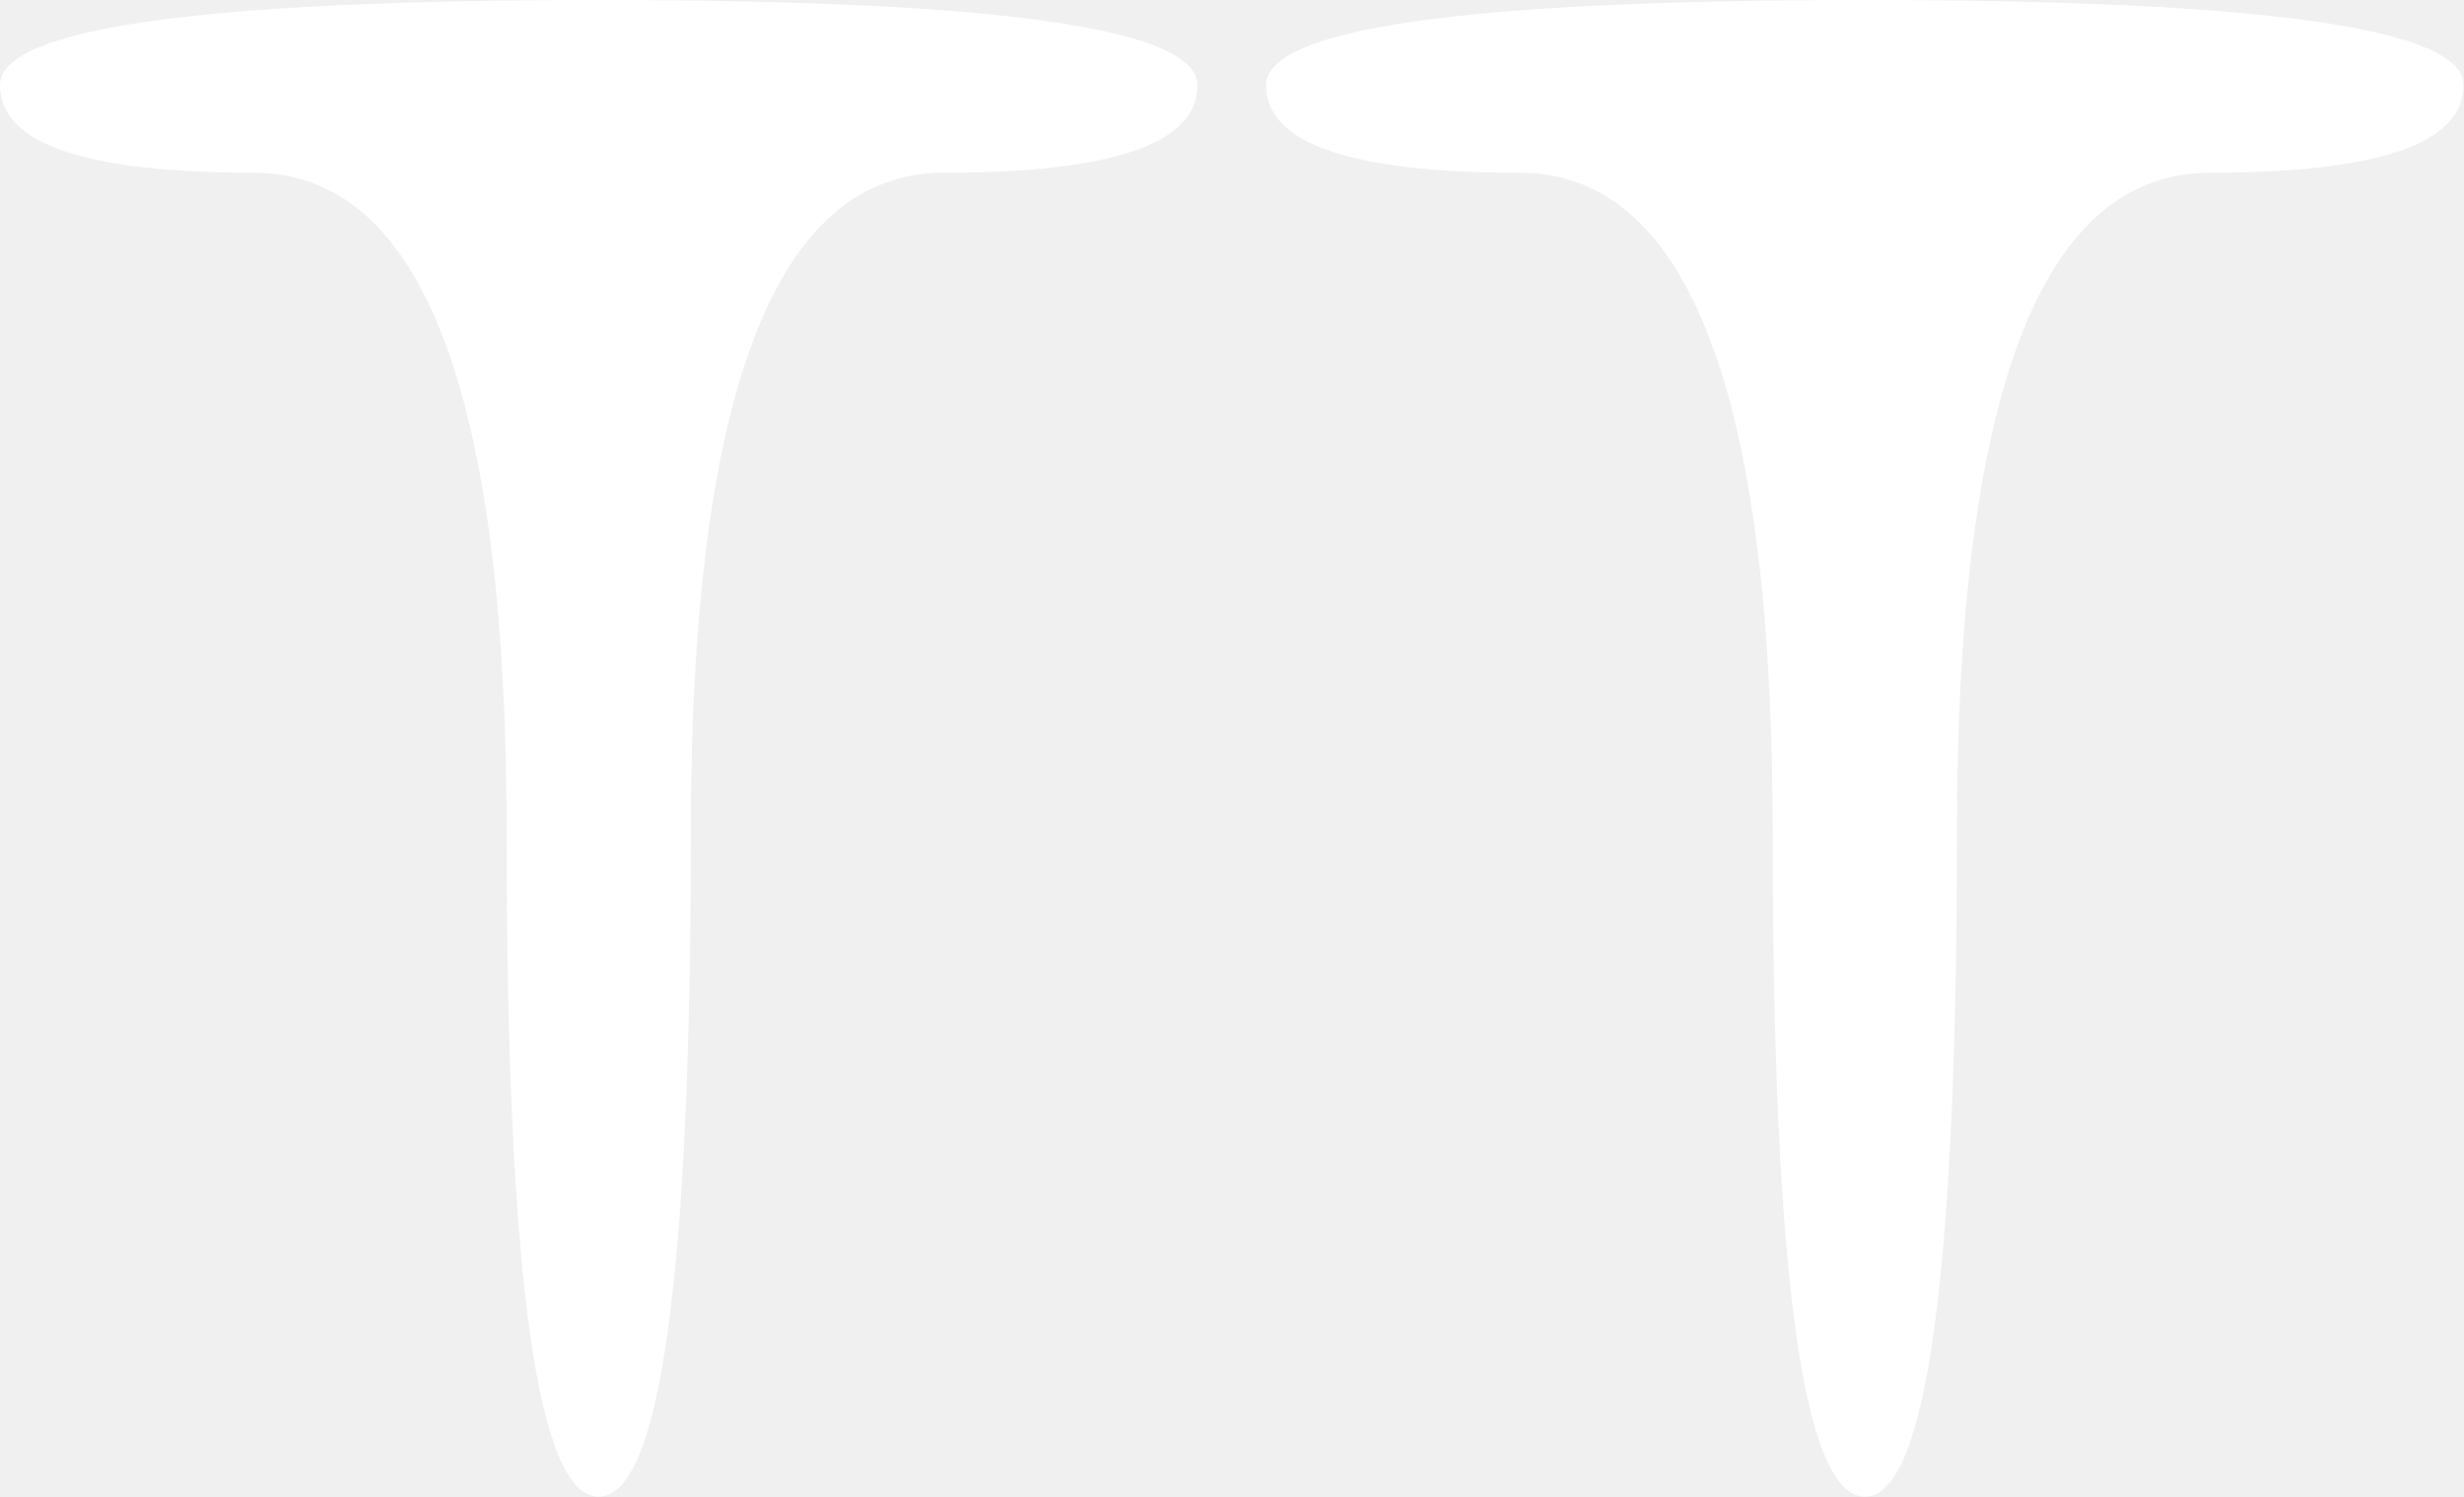
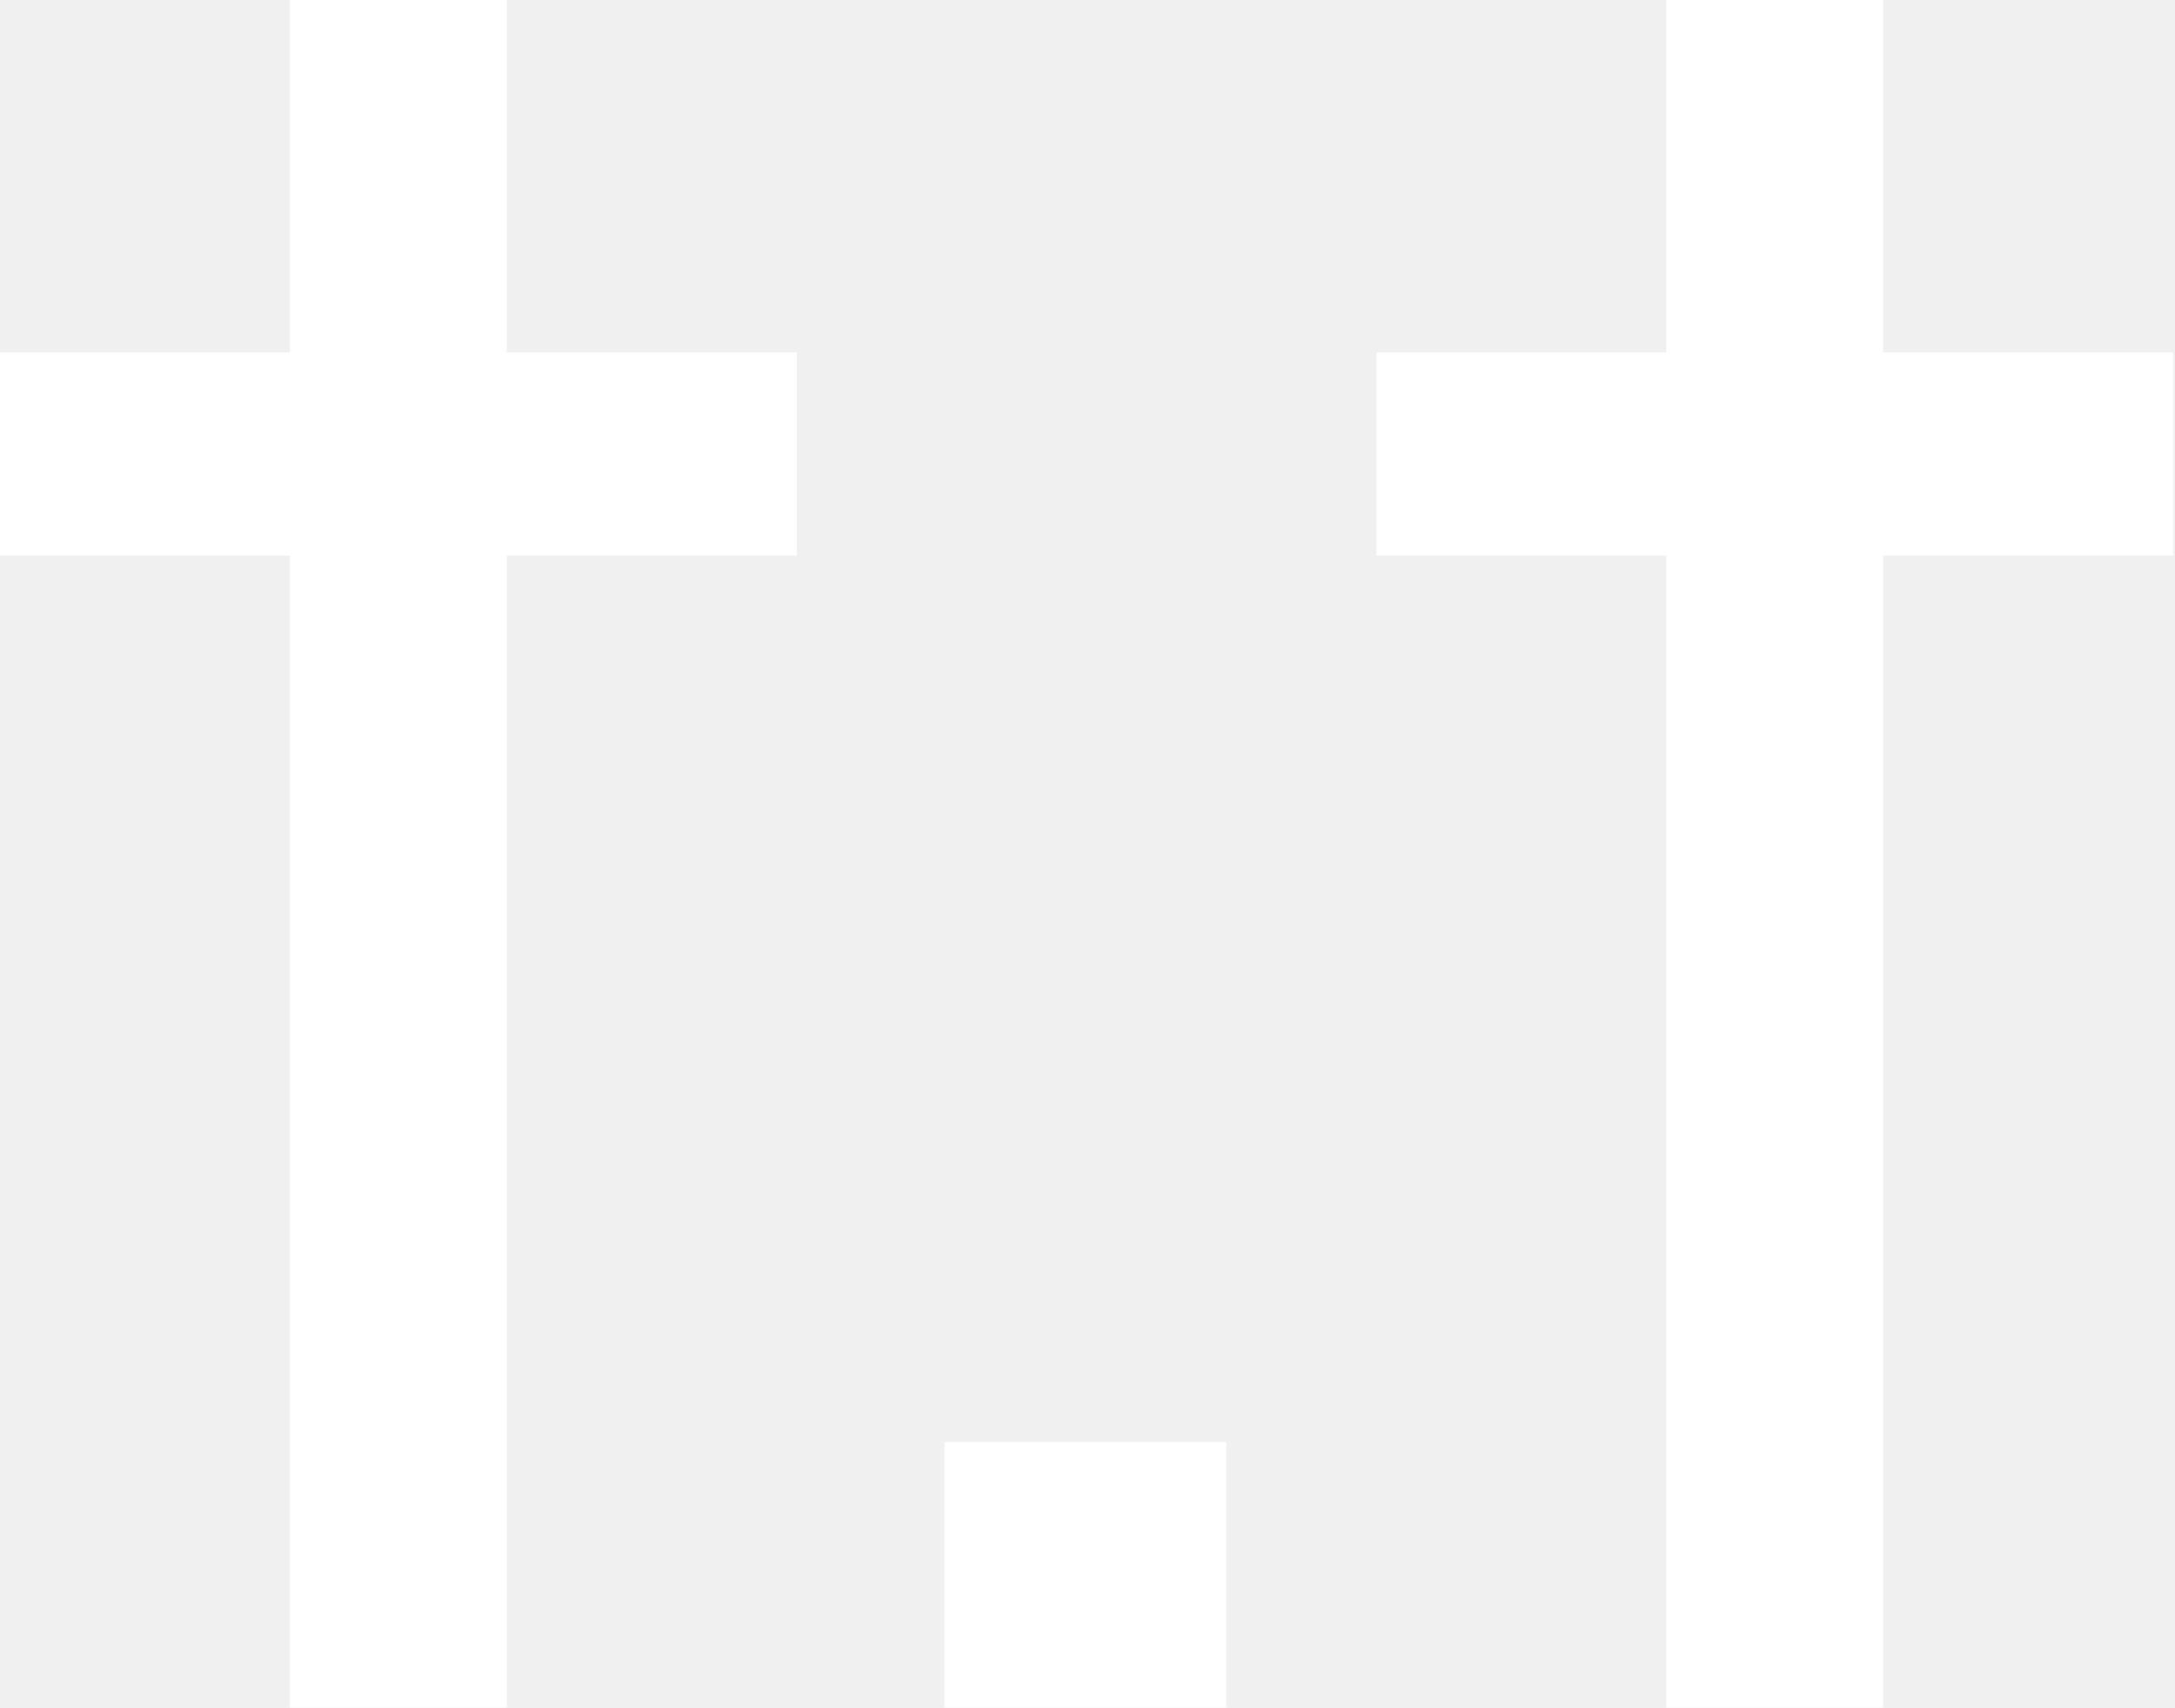
- <svg xmlns="http://www.w3.org/2000/svg" width="856" height="520" viewBox="0 0 856 520" fill="none">
-   <path d="M416 29.6C416 49.867 386.667 60 328 60C269.333 60 240 136.533 240 289.6C240 443.2 229.333 520 208 520C186.667 520 176 443.2 176 289.6C176 136.533 146.667 60 88 60C29.333 60 4.76837e-07 49.867 4.76837e-07 29.6C4.76837e-07 9.867 69.333 -2.86102e-05 208 -2.86102e-05C346.667 -2.86102e-05 416 9.867 416 29.6ZM855.844 29.6C855.844 49.867 826.51 60 767.844 60C709.177 60 679.844 136.533 679.844 289.6C679.844 443.2 669.177 520 647.844 520C626.51 520 615.844 443.2 615.844 289.6C615.844 136.533 586.51 60 527.844 60C469.177 60 439.844 49.867 439.844 29.6C439.844 9.867 509.177 -2.86102e-05 647.844 -2.86102e-05C786.51 -2.86102e-05 855.844 9.867 855.844 29.6Z" fill="white" />
+ <svg xmlns="http://www.w3.org/2000/svg" width="642" height="504" viewBox="0 0 642 504" fill="none">
+   <path d="M9.53674e-07 104H235.2V164H9.53674e-07V104ZM85.6 -4.3869e-05H149.6V504H85.6V-4.3869e-05ZM361.981 425.6V504H278.781V425.6H361.981ZM406.25 104H641.45V164H406.25V104ZM491.85 -4.3869e-05H555.85V504H491.85V-4.3869e-05Z" fill="white" />
</svg>
